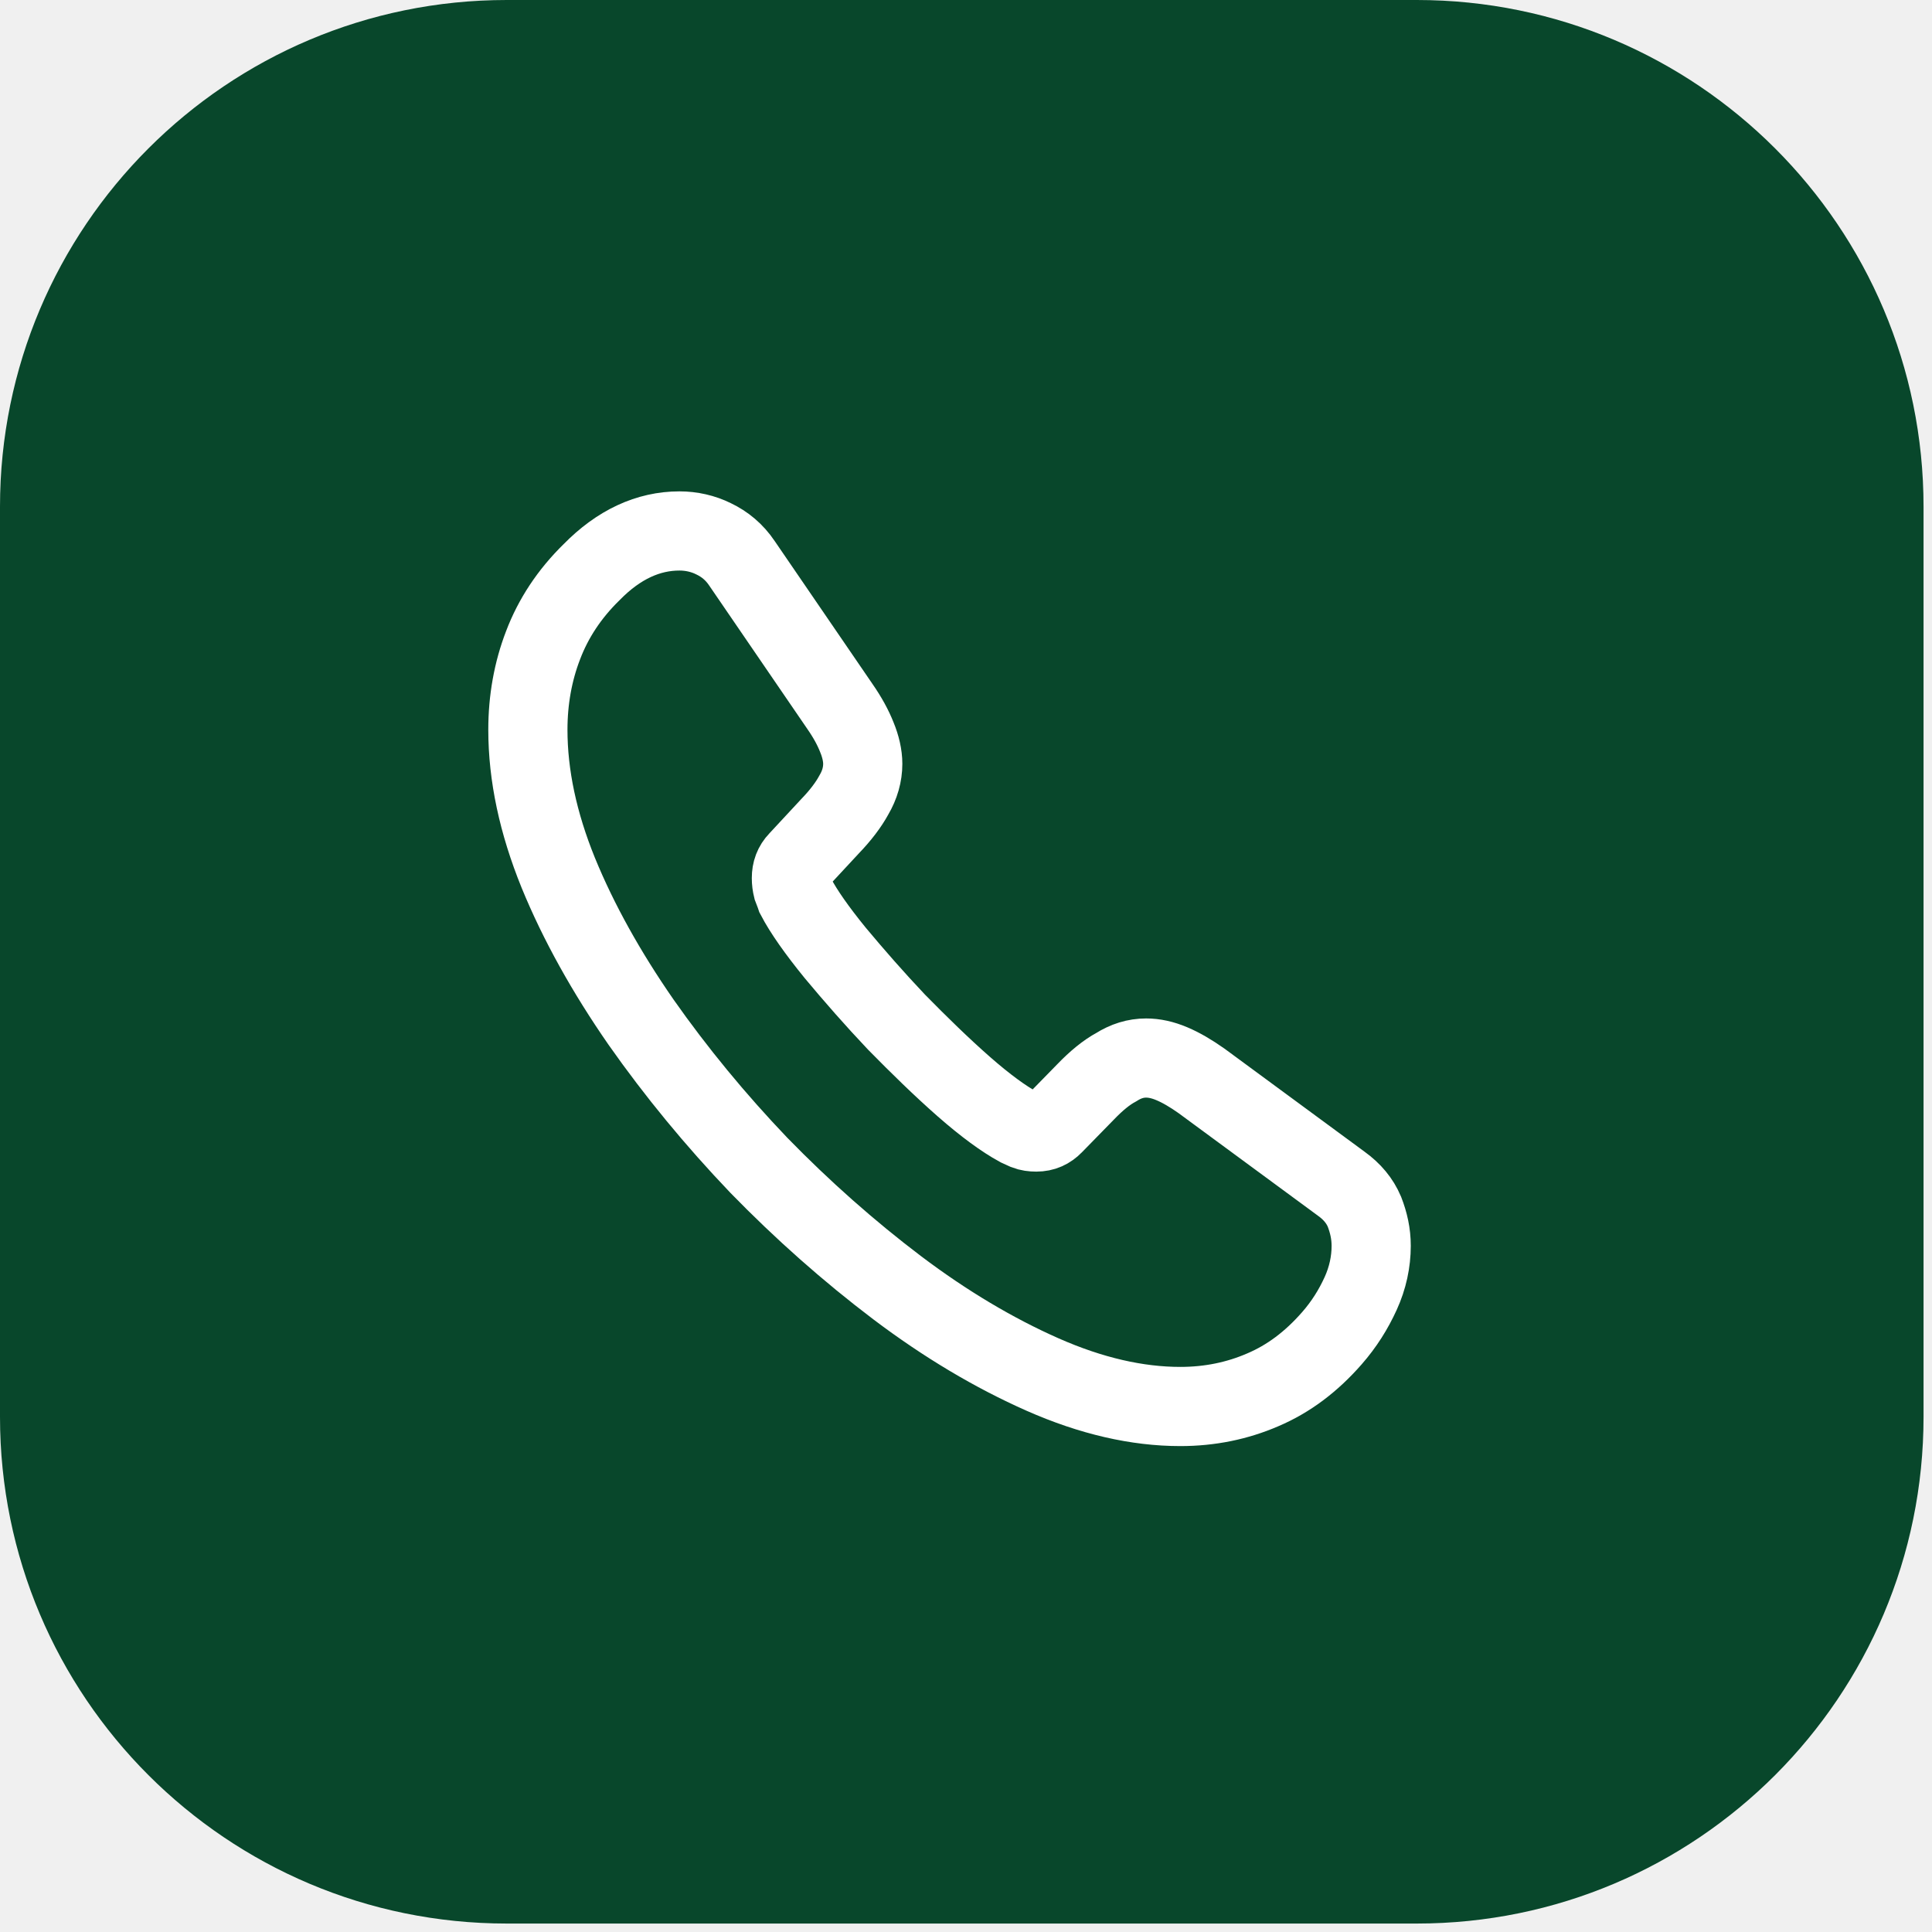
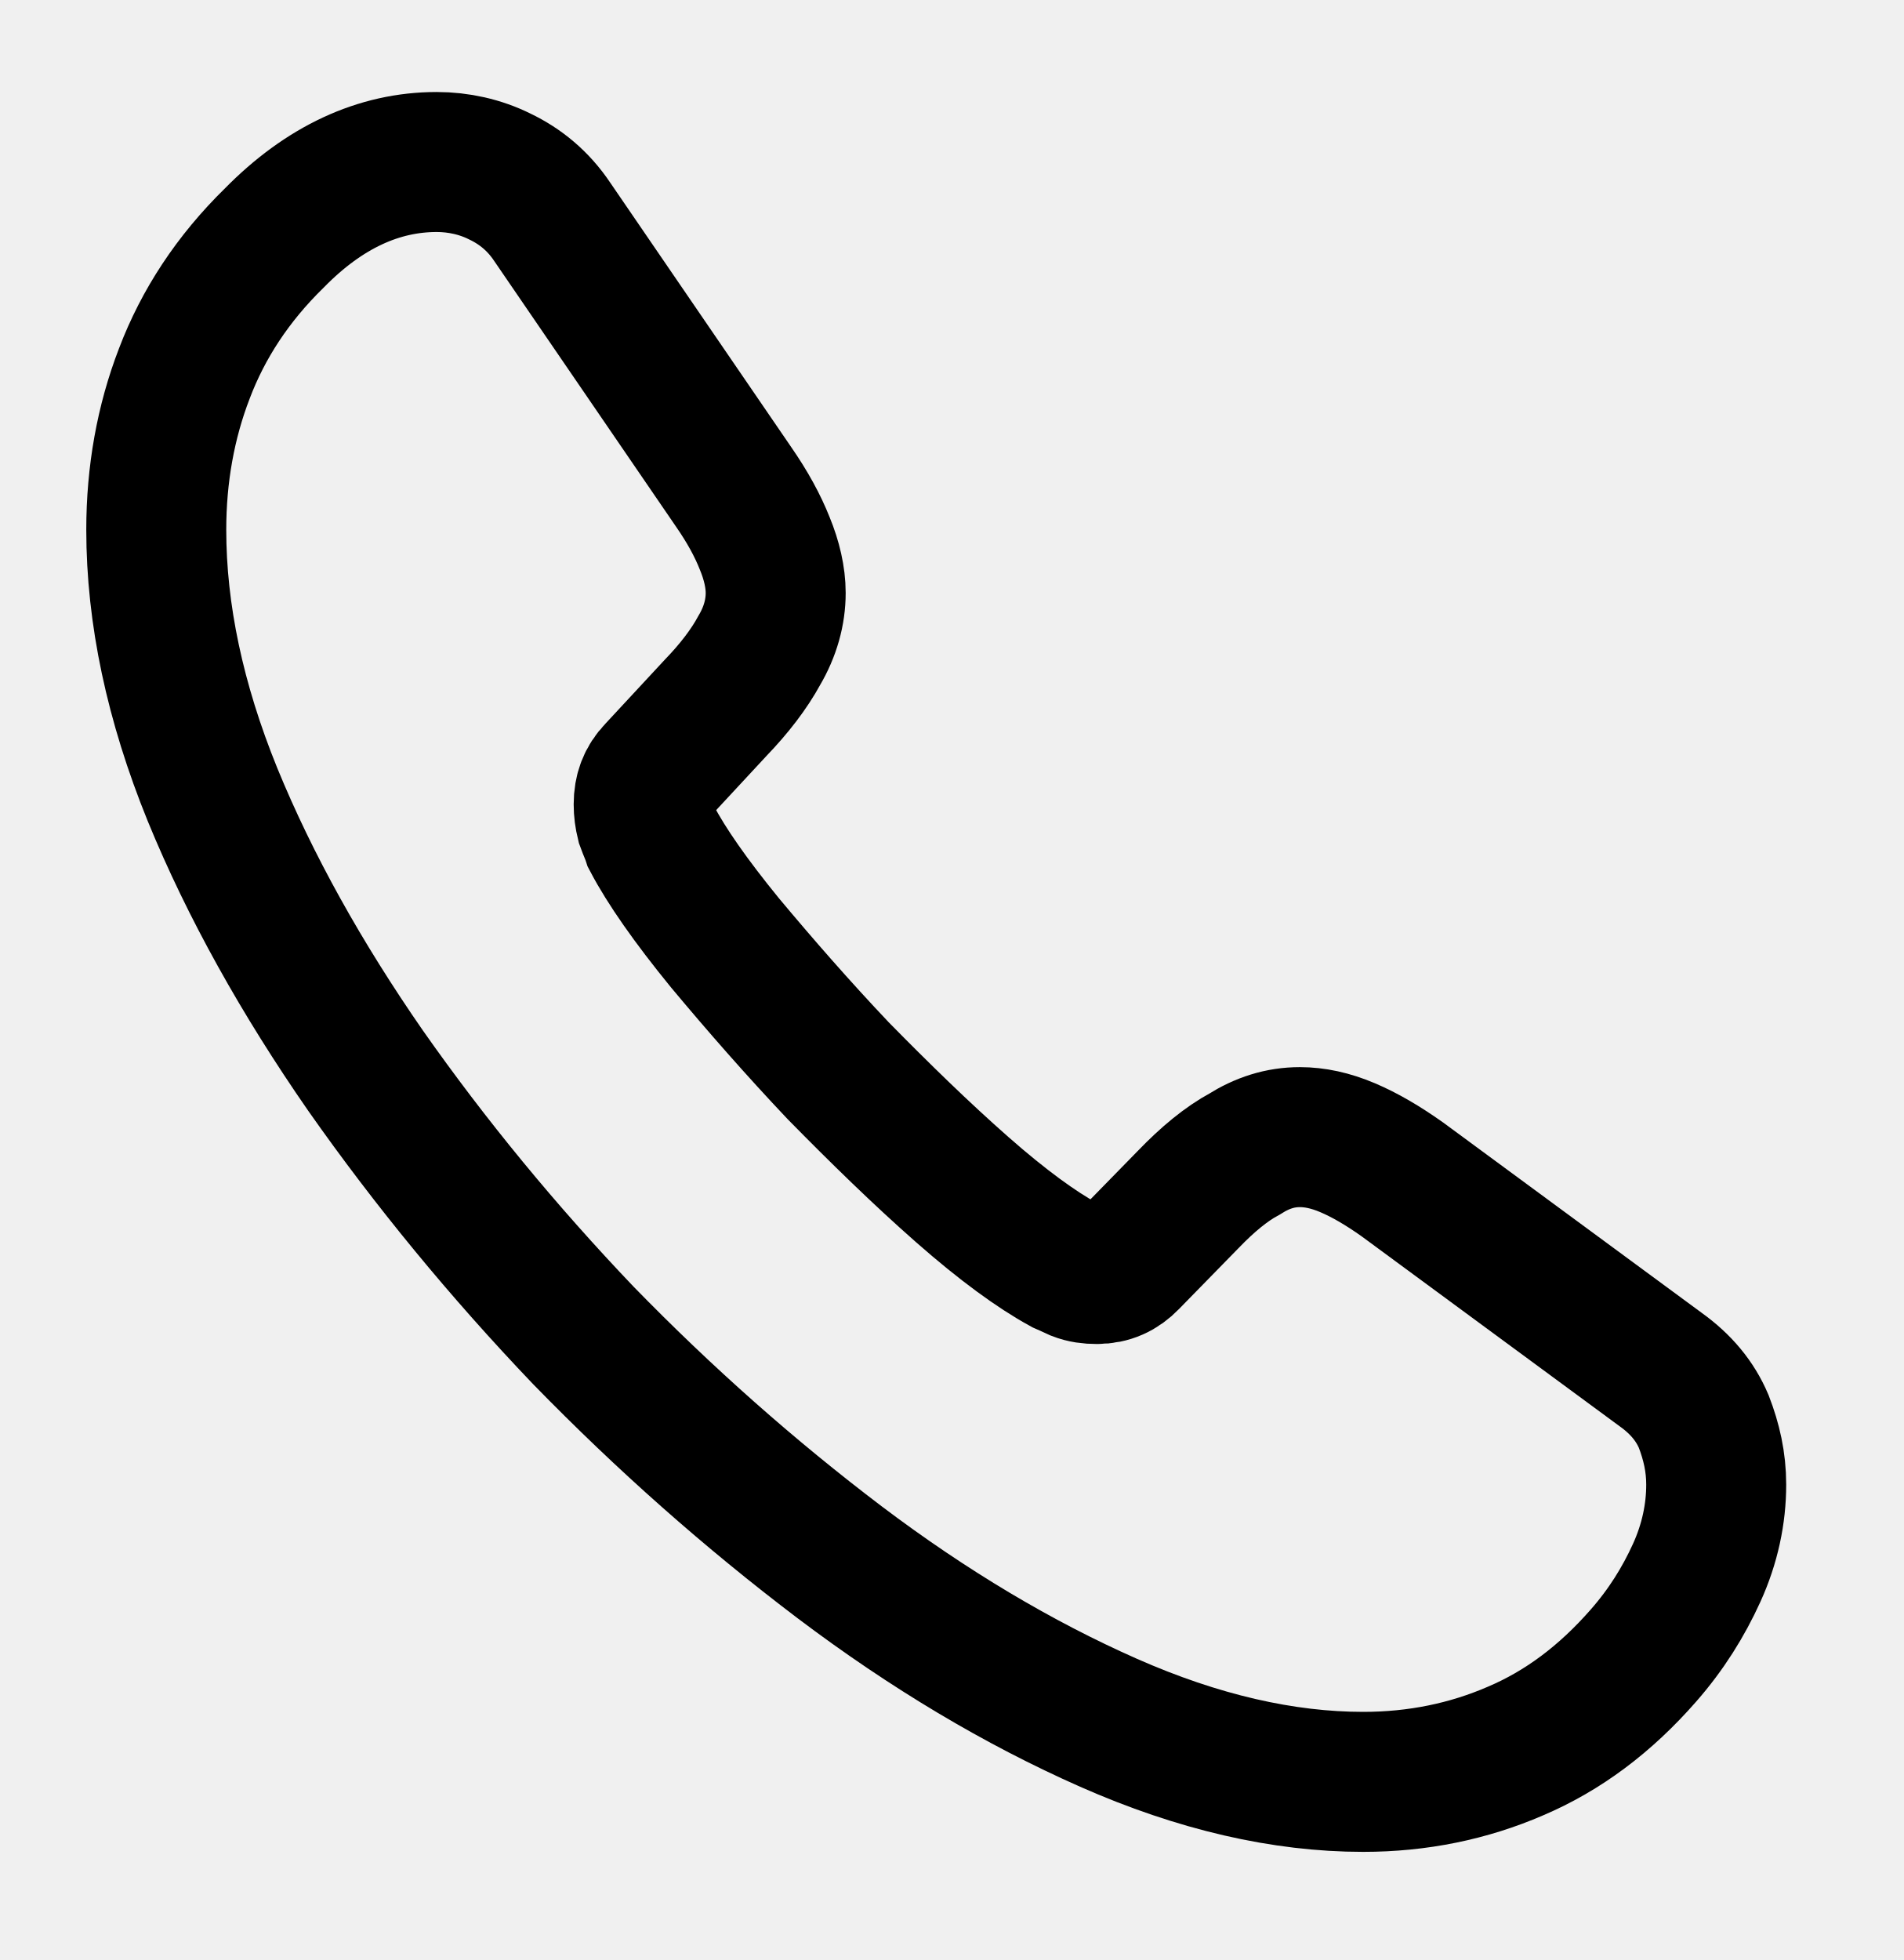
- <svg xmlns="http://www.w3.org/2000/svg" width="61" height="61" viewBox="0 0 61 61" fill="none">
-   <rect width="60.733" height="60.733" rx="16" fill="#08472B" />
-   <path d="M43.293 39.336C43.293 39.833 43.187 40.345 42.96 40.842C42.733 41.34 42.44 41.81 42.053 42.252C41.4 42.999 40.68 43.538 39.867 43.883C39.067 44.229 38.2 44.408 37.267 44.408C35.907 44.408 34.453 44.077 32.92 43.4C31.387 42.722 29.853 41.81 28.333 40.663C26.8 39.502 25.347 38.216 23.96 36.793C22.587 35.355 21.347 33.849 20.24 32.273C19.147 30.697 18.267 29.121 17.627 27.559C16.987 25.984 16.667 24.477 16.667 23.04C16.667 22.1 16.827 21.201 17.147 20.372C17.467 19.529 17.973 18.755 18.68 18.064C19.533 17.193 20.467 16.764 21.453 16.764C21.827 16.764 22.2 16.847 22.533 17.013C22.88 17.179 23.187 17.428 23.427 17.787L26.52 22.307C26.76 22.653 26.933 22.971 27.053 23.275C27.173 23.565 27.24 23.855 27.24 24.118C27.24 24.45 27.147 24.781 26.96 25.099C26.787 25.417 26.533 25.749 26.213 26.081L25.2 27.172C25.053 27.325 24.987 27.504 24.987 27.725C24.987 27.836 25 27.933 25.027 28.043C25.067 28.154 25.107 28.237 25.133 28.32C25.373 28.776 25.787 29.37 26.373 30.089C26.973 30.808 27.613 31.54 28.307 32.273C29.027 33.005 29.72 33.683 30.427 34.305C31.12 34.913 31.693 35.327 32.147 35.576C32.213 35.604 32.293 35.645 32.387 35.687C32.493 35.728 32.6 35.742 32.72 35.742C32.947 35.742 33.12 35.659 33.267 35.507L34.28 34.471C34.613 34.125 34.933 33.862 35.24 33.696C35.547 33.503 35.853 33.406 36.187 33.406C36.44 33.406 36.707 33.462 37 33.586C37.293 33.71 37.6 33.89 37.933 34.125L42.347 37.373C42.693 37.622 42.933 37.912 43.08 38.258C43.213 38.603 43.293 38.949 43.293 39.336Z" stroke="white" stroke-width="2.5" stroke-miterlimit="10" />
+ <svg xmlns="http://www.w3.org/2000/svg" width="34" height="35" viewBox="0 0 34 35" fill="none">
+   <path d="M30.652 26.511C30.652 27.031 30.54 27.567 30.303 28.087C30.066 28.608 29.759 29.1 29.354 29.562C28.671 30.343 27.917 30.907 27.066 31.269C26.229 31.631 25.322 31.819 24.346 31.819C22.923 31.819 21.402 31.472 19.797 30.763C18.193 30.054 16.589 29.1 14.998 27.899C13.394 26.684 11.873 25.339 10.422 23.85C8.985 22.345 7.688 20.769 6.53 19.12C5.386 17.471 4.465 15.823 3.795 14.188C3.125 12.54 2.791 10.963 2.791 9.459C2.791 8.475 2.958 7.535 3.293 6.668C3.628 5.785 4.158 4.975 4.897 4.252C5.79 3.341 6.767 2.893 7.799 2.893C8.19 2.893 8.58 2.979 8.929 3.153C9.292 3.327 9.613 3.587 9.864 3.963L13.101 8.692C13.352 9.054 13.533 9.387 13.659 9.705C13.784 10.008 13.854 10.312 13.854 10.587C13.854 10.934 13.757 11.281 13.561 11.614C13.38 11.947 13.115 12.294 12.78 12.641L11.72 13.783C11.566 13.942 11.496 14.13 11.496 14.362C11.496 14.478 11.51 14.579 11.538 14.694C11.58 14.81 11.622 14.897 11.65 14.984C11.901 15.461 12.333 16.083 12.947 16.835C13.575 17.587 14.245 18.354 14.97 19.12C15.724 19.887 16.449 20.595 17.189 21.246C17.914 21.883 18.514 22.317 18.988 22.577C19.058 22.606 19.142 22.649 19.239 22.692C19.351 22.736 19.463 22.75 19.588 22.75C19.825 22.75 20.007 22.664 20.16 22.505L21.221 21.42C21.569 21.058 21.904 20.783 22.225 20.61C22.546 20.407 22.867 20.306 23.216 20.306C23.481 20.306 23.76 20.364 24.067 20.494C24.374 20.624 24.695 20.812 25.043 21.058L29.661 24.457C30.024 24.717 30.275 25.021 30.429 25.383C30.568 25.744 30.652 26.106 30.652 26.511Z" stroke="black" stroke-width="2.5" stroke-miterlimit="10" />
</svg>
